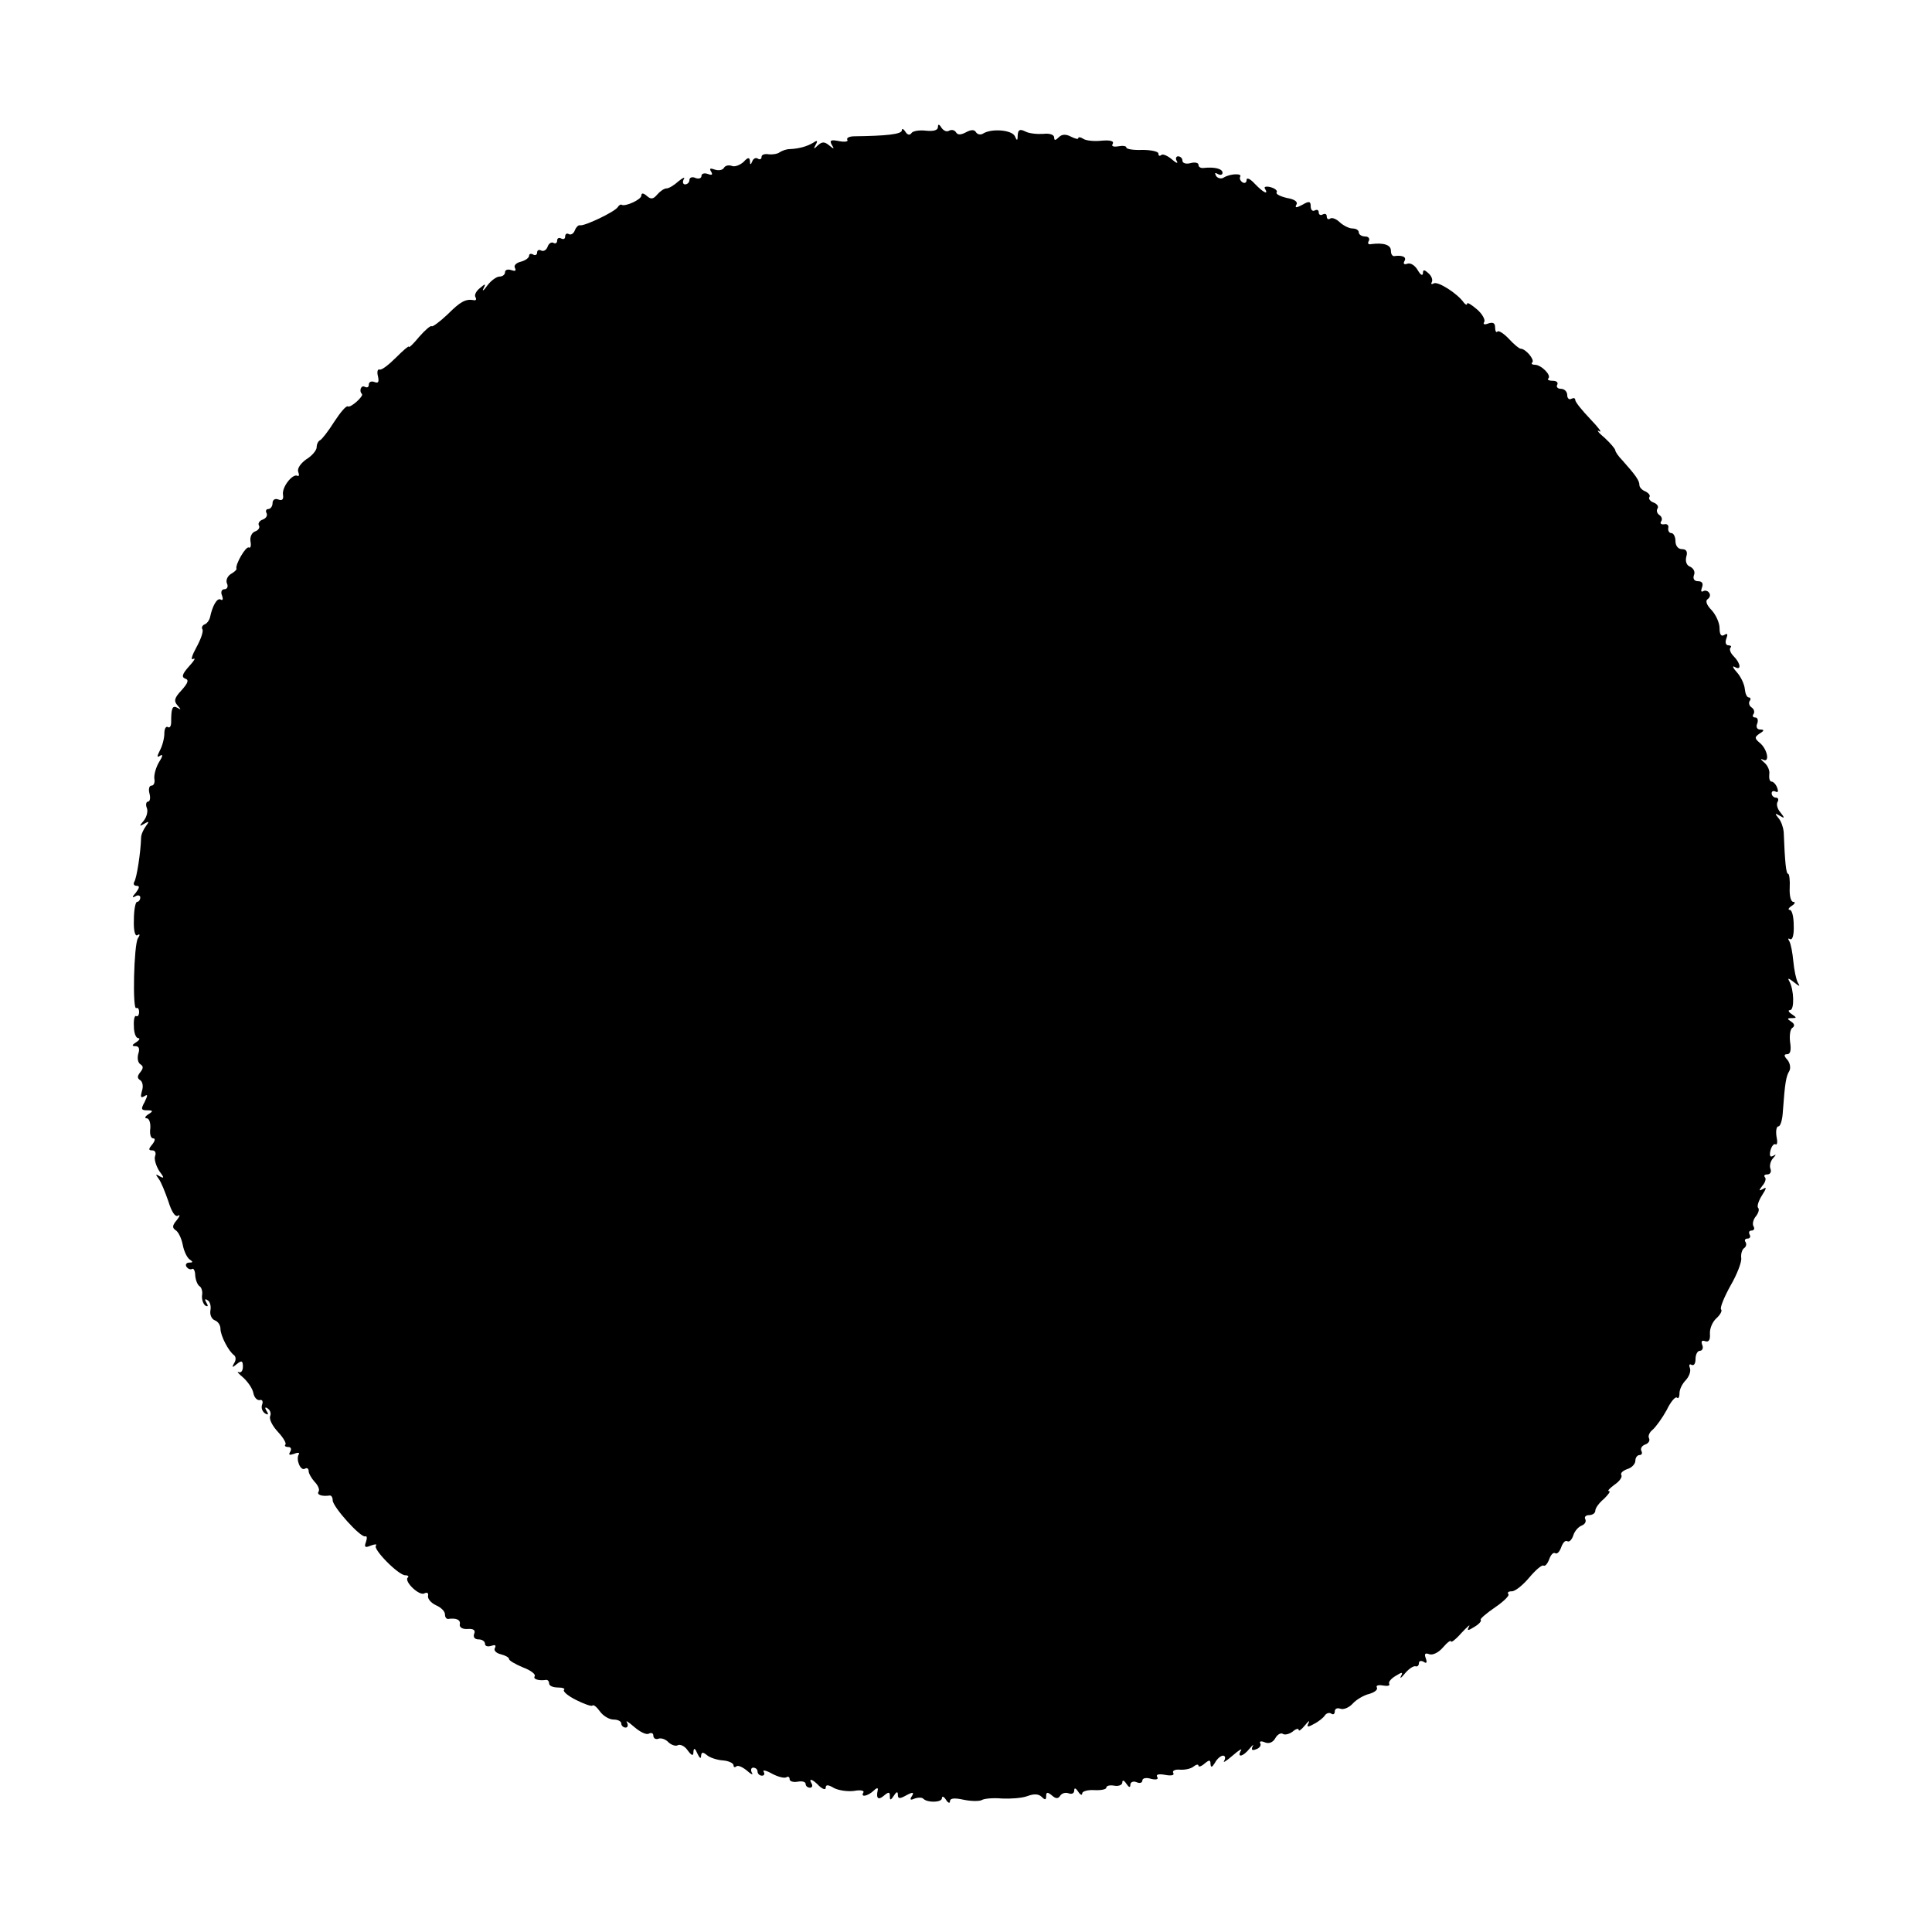
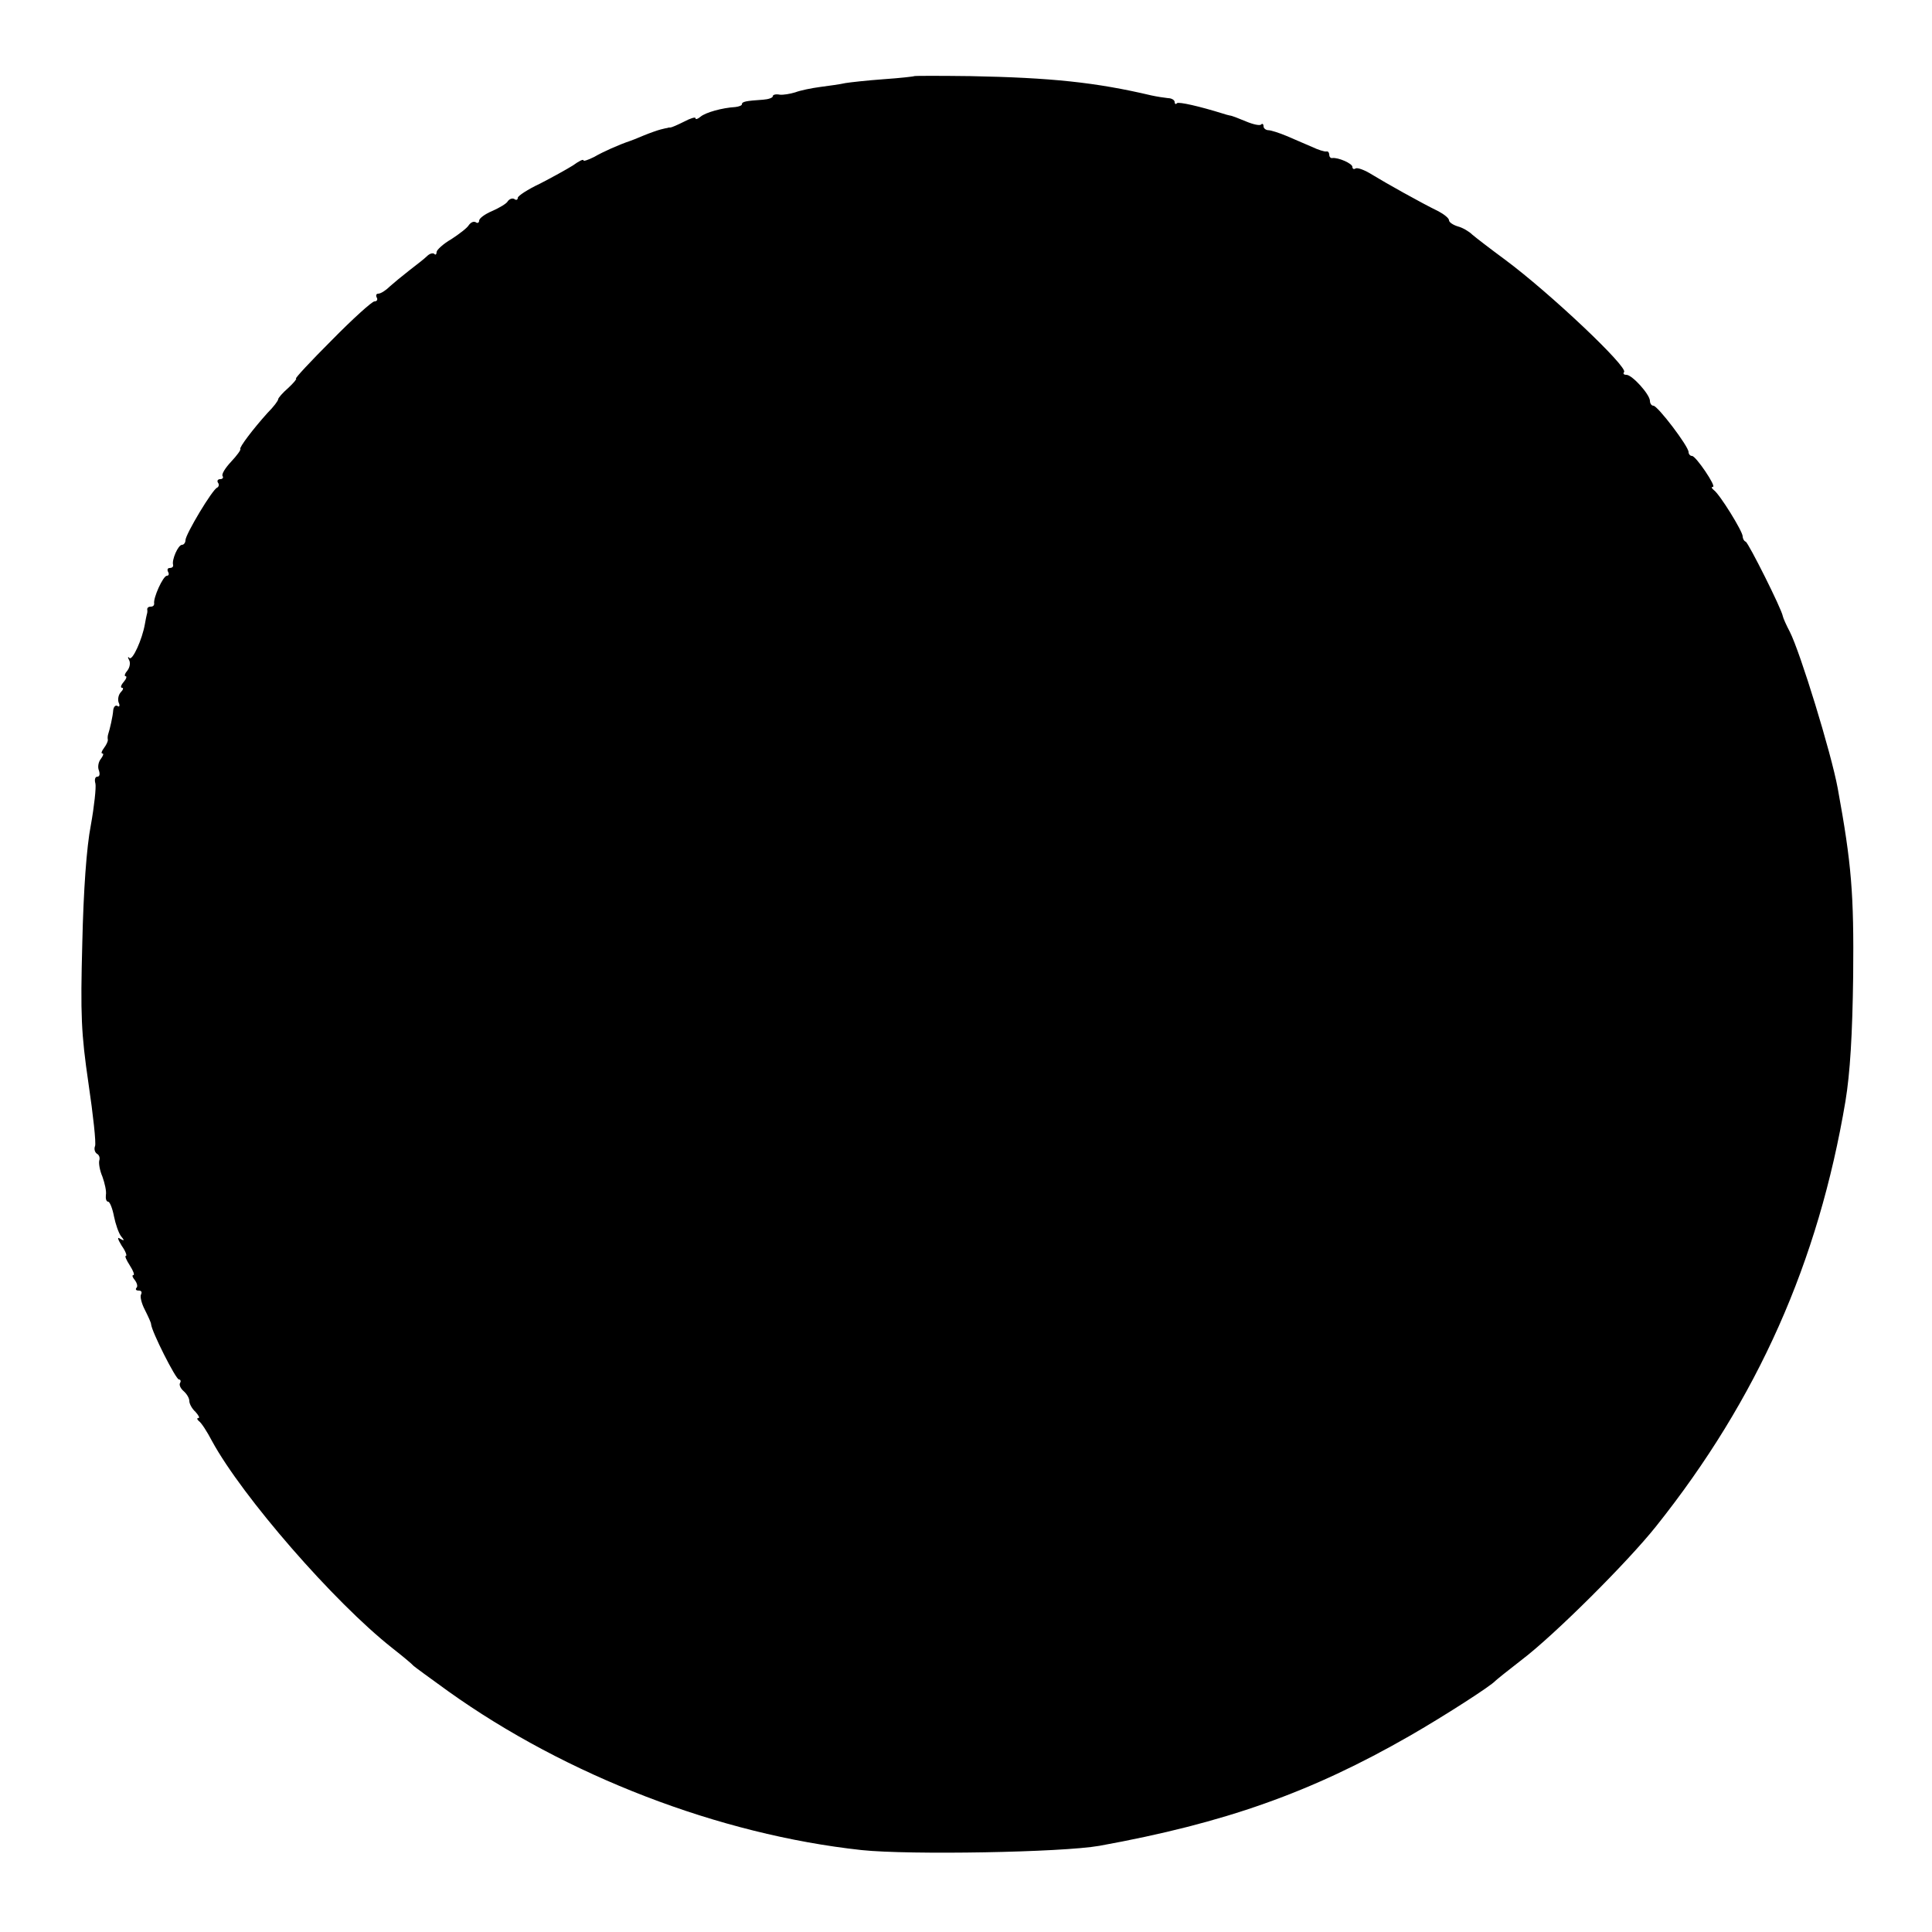
- <svg xmlns="http://www.w3.org/2000/svg" version="1.0" width="482pt" height="482pt" viewBox="0 0 482 482" preserveAspectRatio="xMidYMid meet">
-   <g transform="translate(0,482) scale(0.1,-0.1)" fill="#000000" stroke="none">
-     <path d="M2340 4503 c0 -8 -11 -11 -30 -9 -17 2 -33 -1 -36 -6 -4 -6 -10 -5 -15 3 -5 8 -9 9 -9 4 0 -10 -39 -14 -118 -15 -13 0 -21 -4 -18 -9 3 -4 -6 -6 -21 -3 -20 4 -24 2 -18 -9 7 -11 6 -12 -6 -2 -12 10 -18 10 -29 0 -10 -10 -11 -9 -5 2 6 10 4 12 -6 5 -15 -9 -35 -15 -59 -16 -8 0 -19 -4 -25 -8 -5 -4 -18 -6 -27 -5 -10 2 -18 -1 -18 -6 0 -6 -4 -8 -9 -5 -5 4 -12 0 -14 -6 -4 -10 -6 -10 -6 0 -1 10 -5 10 -16 -2 -9 -8 -22 -13 -29 -10 -8 3 -17 1 -20 -5 -4 -6 -14 -7 -23 -4 -11 4 -14 3 -9 -5 5 -8 2 -10 -8 -6 -9 3 -16 1 -16 -5 0 -6 -7 -8 -15 -5 -8 4 -15 1 -15 -5 0 -6 -5 -11 -11 -11 -5 0 -7 6 -3 13 4 6 -2 4 -13 -5 -11 -10 -24 -18 -30 -18 -6 0 -16 -7 -23 -15 -10 -12 -16 -13 -26 -4 -9 8 -14 8 -14 1 0 -10 -40 -28 -49 -23 -2 2 -7 -1 -10 -6 -8 -12 -84 -48 -94 -45 -4 1 -10 -5 -13 -13 -3 -8 -10 -12 -15 -9 -5 3 -9 0 -9 -6 0 -6 -4 -8 -10 -5 -5 3 -10 1 -10 -5 0 -6 -4 -9 -9 -6 -5 3 -12 -1 -15 -10 -3 -8 -10 -12 -16 -9 -5 3 -10 1 -10 -5 0 -6 -5 -8 -10 -5 -5 3 -10 2 -10 -3 0 -5 -9 -12 -21 -15 -12 -3 -18 -10 -14 -16 3 -7 0 -8 -9 -5 -9 3 -16 1 -16 -5 0 -6 -6 -11 -14 -11 -7 0 -21 -10 -30 -22 -9 -13 -14 -16 -10 -8 7 13 5 13 -9 1 -9 -7 -14 -17 -11 -22 3 -5 2 -9 -3 -8 -21 4 -34 -3 -66 -35 -20 -19 -38 -32 -40 -30 -2 3 -16 -9 -31 -26 -14 -17 -26 -29 -26 -25 0 3 -14 -9 -32 -27 -18 -18 -36 -32 -41 -30 -5 2 -7 -6 -4 -17 3 -14 1 -18 -9 -14 -8 3 -14 0 -14 -7 0 -6 -4 -8 -10 -5 -9 5 -15 -10 -7 -18 5 -5 -28 -35 -35 -31 -4 3 -19 -15 -34 -38 -15 -24 -31 -44 -35 -46 -5 -2 -9 -10 -9 -18 0 -7 -11 -21 -26 -30 -14 -10 -23 -23 -20 -31 3 -8 2 -12 -2 -10 -12 6 -39 -28 -36 -47 2 -12 -2 -16 -12 -12 -8 3 -14 -1 -14 -9 0 -8 -5 -15 -11 -15 -5 0 -7 -5 -4 -10 3 -6 -1 -13 -9 -16 -9 -3 -13 -10 -10 -15 3 -5 -1 -12 -10 -15 -8 -3 -13 -14 -11 -25 2 -11 0 -17 -4 -15 -7 5 -35 -43 -31 -53 1 -2 -5 -8 -14 -13 -8 -5 -13 -15 -10 -23 4 -8 1 -15 -6 -15 -7 0 -10 -7 -6 -16 3 -8 2 -13 -3 -10 -9 6 -21 -15 -27 -44 -2 -8 -8 -16 -14 -18 -5 -2 -8 -8 -5 -12 3 -5 -4 -25 -15 -45 -11 -20 -15 -33 -8 -29 7 4 3 -4 -10 -18 -17 -19 -20 -27 -10 -31 10 -3 7 -11 -9 -29 -18 -19 -20 -27 -10 -38 9 -10 9 -12 0 -6 -13 7 -16 0 -16 -36 0 -10 -4 -15 -8 -12 -5 3 -9 -4 -9 -16 0 -12 -5 -31 -11 -42 -8 -16 -8 -19 1 -13 7 4 6 -2 -3 -16 -8 -13 -13 -32 -12 -41 2 -10 -1 -18 -7 -18 -6 0 -8 -9 -5 -20 3 -11 1 -20 -4 -20 -4 0 -6 -7 -3 -15 4 -8 0 -23 -7 -32 -12 -14 -12 -16 1 -8 12 7 13 6 4 -6 -6 -8 -12 -21 -12 -29 -1 -37 -11 -101 -17 -110 -3 -5 -1 -10 6 -10 8 0 7 -5 -2 -17 -10 -11 -10 -14 -1 -9 6 4 12 2 12 -3 0 -6 -4 -11 -8 -11 -4 0 -8 -20 -8 -45 -1 -27 3 -42 9 -38 6 4 7 1 1 -8 -10 -16 -14 -180 -4 -174 4 2 7 -2 7 -10 0 -8 -4 -12 -7 -10 -4 3 -7 -9 -6 -25 0 -17 5 -30 11 -30 5 0 3 -5 -5 -10 -11 -7 -12 -10 -2 -10 9 0 11 -7 7 -19 -3 -11 -1 -22 5 -26 8 -5 8 -10 0 -20 -8 -10 -8 -15 0 -20 6 -4 8 -16 4 -27 -4 -15 -3 -18 6 -13 9 6 9 3 1 -14 -10 -18 -9 -21 6 -21 15 0 16 -2 3 -10 -8 -5 -10 -10 -4 -10 6 0 10 -11 9 -25 -2 -14 1 -25 7 -25 6 0 5 -6 -2 -15 -10 -12 -10 -15 0 -15 7 0 10 -6 7 -14 -3 -7 2 -24 10 -37 13 -17 13 -20 2 -14 -11 7 -12 6 -3 -6 6 -8 16 -33 24 -56 8 -26 17 -40 24 -36 6 4 5 -1 -3 -11 -11 -13 -12 -19 -3 -25 7 -4 15 -21 18 -37 3 -16 11 -32 17 -36 9 -6 9 -8 -1 -8 -7 0 -10 -5 -7 -10 4 -6 10 -8 14 -6 4 3 8 -5 8 -16 1 -12 6 -24 11 -27 5 -3 8 -14 6 -23 -1 -10 3 -21 8 -25 7 -4 8 -1 3 7 -5 8 -4 11 3 6 6 -3 9 -15 7 -25 -2 -11 3 -22 11 -25 8 -3 14 -12 14 -21 0 -17 20 -56 34 -66 5 -4 5 -13 0 -20 -6 -11 -5 -12 7 -2 12 10 15 8 15 -7 0 -10 -5 -16 -11 -13 -5 2 0 -4 12 -14 11 -10 23 -27 25 -38 2 -11 9 -19 16 -18 6 2 9 -3 6 -11 -3 -8 0 -17 7 -22 8 -5 10 -3 4 6 -5 8 -4 11 3 6 6 -4 9 -12 6 -19 -3 -8 6 -25 20 -40 13 -14 21 -28 18 -31 -3 -3 0 -6 7 -6 7 0 9 -5 5 -12 -5 -8 -2 -9 10 -5 9 4 15 3 11 -2 -7 -13 5 -42 16 -35 5 3 9 0 9 -6 0 -6 7 -18 15 -27 8 -8 13 -19 10 -24 -6 -8 8 -13 28 -10 4 0 7 -5 7 -12 0 -16 69 -93 81 -90 5 2 5 -5 2 -14 -5 -13 -2 -15 12 -9 11 4 16 4 13 0 -9 -8 56 -74 73 -74 7 0 10 -3 6 -6 -9 -10 30 -47 42 -39 7 3 10 1 9 -6 -2 -7 7 -18 20 -24 12 -5 22 -15 22 -22 0 -7 3 -12 8 -12 20 3 32 -2 29 -14 -1 -7 7 -12 20 -11 14 1 20 -3 16 -12 -3 -8 1 -14 11 -14 9 0 16 -5 16 -11 0 -6 7 -8 16 -5 9 3 12 2 9 -5 -4 -6 2 -13 14 -16 12 -3 21 -8 21 -12 0 -4 16 -13 35 -21 19 -7 32 -17 29 -22 -5 -7 10 -12 29 -9 4 0 7 -4 7 -9 0 -6 10 -10 22 -10 12 0 19 -3 15 -6 -3 -4 10 -15 30 -25 20 -10 39 -17 41 -14 3 3 11 -4 19 -15 8 -11 23 -20 34 -20 10 0 19 -4 19 -10 0 -5 5 -10 11 -10 5 0 7 6 3 13 -4 6 4 1 19 -12 14 -12 30 -20 36 -16 6 3 11 1 11 -5 0 -7 6 -10 12 -8 7 3 19 -1 26 -9 8 -7 18 -10 23 -7 6 3 17 -2 24 -12 11 -15 15 -16 15 -4 1 10 4 9 10 -5 5 -11 9 -14 9 -6 1 10 4 11 15 2 7 -6 25 -12 40 -13 14 -1 26 -7 26 -12 0 -5 3 -6 7 -3 3 4 15 -1 26 -10 11 -10 17 -12 13 -6 -4 7 -2 13 3 13 6 0 11 -4 11 -10 0 -5 5 -10 11 -10 5 0 8 4 4 10 -3 5 7 3 21 -5 15 -8 31 -12 36 -9 4 3 8 1 8 -5 0 -5 9 -8 20 -6 11 2 20 0 20 -6 0 -5 5 -9 11 -9 5 0 7 5 4 10 -9 15 2 12 19 -6 9 -8 16 -10 16 -4 0 8 6 8 21 -1 12 -6 34 -9 50 -7 15 3 26 1 23 -4 -8 -13 11 -9 25 4 7 7 12 9 11 3 -5 -22 1 -27 15 -15 12 10 15 10 15 -1 0 -11 2 -11 10 1 7 11 10 11 10 2 0 -10 5 -10 21 -1 17 9 20 8 14 -2 -6 -9 -4 -11 7 -6 9 3 19 3 22 -1 11 -10 46 -9 46 2 0 6 5 4 10 -4 5 -8 10 -10 10 -4 0 8 11 9 34 4 19 -4 39 -4 45 -1 6 4 29 6 51 4 21 -1 50 1 63 6 16 6 28 6 36 -2 8 -8 11 -8 11 2 0 10 3 11 14 2 10 -9 16 -9 21 -1 4 6 13 9 21 6 8 -3 14 0 14 7 0 8 4 6 10 -3 5 -8 10 -10 10 -4 0 5 14 9 30 8 17 -1 30 2 30 6 0 5 9 7 20 5 11 -2 20 2 20 8 0 7 4 6 10 -3 6 -9 10 -11 10 -3 0 7 7 10 15 7 8 -4 15 -2 15 4 0 6 10 8 22 4 13 -3 19 -1 15 5 -4 6 4 8 20 5 15 -3 24 -1 20 5 -3 5 4 9 16 8 12 -1 28 2 35 8 6 5 12 6 12 2 0 -4 7 -2 15 5 12 10 15 10 15 -1 1 -10 4 -8 11 3 5 10 15 18 20 18 6 0 7 -6 3 -13 -4 -6 5 -1 21 13 16 14 25 19 21 13 -11 -19 5 -16 21 4 8 10 12 12 8 6 -4 -9 -1 -11 9 -7 9 3 13 10 10 15 -3 5 3 6 12 2 10 -4 20 0 26 11 5 9 14 14 19 10 5 -3 16 0 24 6 8 7 15 9 15 4 0 -4 7 1 16 12 8 10 12 13 9 6 -6 -11 -3 -12 13 -3 12 6 24 16 27 21 4 6 11 8 16 5 5 -4 9 -1 9 5 0 7 6 10 14 7 8 -3 22 3 31 13 9 10 28 21 41 24 14 4 22 11 19 16 -3 5 4 7 15 5 11 -2 18 -1 16 4 -3 4 4 13 16 20 16 10 19 10 13 -1 -3 -7 1 -4 10 7 9 11 21 19 26 18 5 -2 9 2 9 8 0 5 5 7 12 3 7 -5 9 -2 5 9 -4 11 -2 14 9 10 8 -3 23 4 34 17 11 13 20 19 20 15 0 -4 12 5 26 21 15 16 23 23 19 16 -6 -11 -3 -11 13 -1 12 7 19 15 16 18 -2 2 14 16 36 31 22 15 37 30 33 33 -3 4 0 7 9 7 8 0 27 15 43 34 16 19 32 33 36 30 4 -2 10 5 14 16 4 11 10 18 15 15 5 -3 11 4 15 15 4 11 10 18 15 15 5 -3 11 3 15 14 3 11 13 22 21 25 8 3 12 10 9 16 -3 5 1 10 9 10 9 0 16 5 16 11 0 7 10 20 22 30 11 11 17 19 12 19 -5 0 2 7 14 16 12 8 20 19 17 24 -3 5 4 11 15 15 11 3 20 13 20 21 0 8 5 14 11 14 5 0 7 5 4 10 -3 6 1 13 9 16 9 3 13 10 10 16 -3 5 1 15 9 21 8 7 24 29 35 49 10 21 22 35 26 31 3 -3 6 1 6 11 0 10 7 24 16 33 8 9 13 22 10 30 -3 8 -1 11 4 8 6 -3 10 3 10 14 0 12 5 21 11 21 6 0 9 7 6 14 -4 10 -1 13 7 10 9 -3 13 3 12 18 -1 13 6 30 16 39 10 9 15 19 12 22 -4 3 7 30 23 59 17 29 29 61 27 70 -1 10 2 20 7 24 5 3 7 10 4 15 -4 5 -1 9 5 9 6 0 8 5 5 10 -3 6 -1 10 5 10 6 0 8 5 5 10 -4 6 -1 18 6 26 6 8 9 17 5 21 -3 3 1 17 10 31 11 17 12 22 3 16 -11 -6 -12 -5 -2 8 7 8 10 18 6 21 -3 4 -1 7 6 7 7 0 11 6 8 14 -3 7 0 19 6 26 9 10 9 11 0 6 -7 -4 -9 1 -6 14 3 11 9 18 13 15 4 -2 5 7 2 20 -2 14 0 25 5 25 5 0 10 17 11 38 5 70 8 87 16 100 4 7 2 19 -4 27 -10 11 -10 15 -1 15 8 0 10 11 7 30 -2 16 0 33 6 36 6 4 5 10 -3 15 -11 7 -11 9 1 9 13 0 13 1 0 10 -8 5 -10 10 -4 10 11 0 10 51 -2 72 -5 9 -2 8 11 -2 15 -12 17 -12 10 -1 -4 8 -9 31 -11 53 -2 21 -6 43 -10 50 -4 6 -3 8 2 5 6 -3 10 11 9 34 0 21 -4 39 -10 39 -5 0 -3 5 5 10 8 5 10 10 4 10 -6 0 -10 15 -9 35 1 19 -1 35 -4 35 -5 0 -8 28 -11 105 -1 10 -6 26 -13 34 -10 12 -9 13 3 6 13 -8 13 -6 2 8 -8 9 -11 21 -7 27 3 5 1 10 -4 10 -6 0 -11 5 -11 11 0 5 4 7 10 4 6 -3 7 1 4 9 -3 9 -10 16 -14 16 -5 0 -7 8 -6 18 2 9 -4 23 -13 30 -9 8 -10 10 -3 7 18 -10 12 26 -8 42 -13 11 -13 14 0 23 12 7 12 10 1 10 -7 0 -11 6 -7 15 3 8 1 15 -5 15 -6 0 -8 4 -4 9 3 5 1 12 -5 16 -6 4 -8 11 -5 16 4 5 2 9 -2 9 -5 0 -9 10 -10 21 -1 12 -10 31 -20 42 -10 11 -12 17 -5 13 17 -10 15 9 -3 27 -8 8 -11 17 -8 21 4 3 1 6 -5 6 -6 0 -9 7 -5 17 4 11 3 14 -5 9 -8 -5 -12 1 -12 17 0 13 -9 33 -20 45 -12 12 -16 23 -10 27 6 4 8 11 4 16 -3 5 -10 7 -15 4 -5 -3 -6 1 -3 9 4 10 1 16 -10 16 -9 0 -13 6 -10 15 4 8 -1 17 -9 21 -9 3 -13 13 -10 25 4 13 0 19 -11 19 -9 0 -16 8 -16 20 0 11 -5 20 -10 20 -6 0 -9 6 -8 13 2 6 -3 11 -10 9 -8 -1 -11 2 -8 7 4 5 2 12 -4 16 -6 4 -8 11 -5 16 4 5 -1 12 -9 15 -9 3 -14 10 -11 14 3 4 -2 10 -10 14 -8 3 -15 10 -15 16 0 11 -9 24 -42 61 -10 10 -18 22 -18 25 0 4 -12 18 -27 32 -16 13 -21 21 -13 16 8 -4 -2 9 -22 30 -21 22 -38 43 -38 48 0 5 -4 6 -10 3 -5 -3 -10 1 -10 9 0 9 -7 16 -16 16 -8 0 -12 5 -9 10 3 6 -2 10 -11 10 -10 0 -15 3 -11 6 8 8 -18 34 -34 34 -7 0 -10 3 -6 6 6 7 -17 34 -29 34 -4 0 -17 11 -29 24 -13 14 -26 22 -29 19 -3 -4 -6 1 -6 10 0 11 -5 14 -17 10 -10 -4 -14 -2 -10 4 3 5 -5 20 -18 31 -14 12 -25 19 -25 14 0 -4 -4 -2 -8 3 -16 23 -65 54 -75 48 -5 -3 -8 -2 -5 3 3 5 0 15 -8 22 -11 10 -14 10 -14 0 -1 -7 -6 -4 -13 8 -7 12 -18 19 -26 16 -8 -3 -11 0 -7 7 6 10 -6 15 -26 12 -5 0 -8 6 -8 14 0 14 -18 20 -49 16 -7 -2 -10 2 -6 8 3 6 -1 11 -9 11 -9 0 -16 5 -16 10 0 6 -7 10 -16 10 -8 0 -22 7 -31 15 -8 8 -19 13 -24 10 -5 -4 -9 -1 -9 5 0 6 -4 8 -10 5 -5 -3 -10 -1 -10 5 0 6 -4 8 -10 5 -5 -3 -10 1 -10 10 0 13 -4 14 -21 4 -15 -8 -19 -8 -15 0 5 7 -4 14 -23 17 -17 4 -29 10 -26 14 3 4 -4 10 -15 13 -11 3 -18 1 -14 -4 10 -17 -5 -9 -26 13 -11 12 -20 16 -20 9 0 -7 -5 -9 -10 -6 -6 4 -8 10 -6 14 6 9 -25 8 -41 -2 -6 -4 -15 -2 -19 4 -4 8 -3 9 4 5 7 -4 12 -2 12 3 0 10 -20 15 -47 12 -7 -1 -13 2 -13 8 0 5 -9 7 -20 4 -11 -3 -20 0 -20 6 0 6 -5 11 -11 11 -5 0 -7 -6 -3 -12 4 -7 -2 -5 -13 5 -11 9 -23 14 -26 10 -4 -3 -7 -2 -7 4 0 5 -18 9 -40 9 -22 -1 -40 2 -40 6 0 4 -9 5 -20 3 -12 -2 -18 0 -14 6 4 7 -6 10 -28 8 -18 -2 -39 0 -46 5 -6 4 -12 5 -12 1 0 -3 -8 -1 -18 4 -13 7 -23 6 -30 -1 -9 -9 -12 -9 -12 -1 0 7 -12 11 -27 9 -16 -1 -36 1 -45 6 -14 7 -18 4 -19 -9 0 -15 -2 -15 -7 -3 -7 16 -58 20 -79 7 -6 -4 -14 -3 -18 3 -4 7 -12 7 -25 0 -13 -7 -21 -7 -25 0 -4 6 -11 7 -17 4 -6 -4 -14 0 -19 7 -6 10 -9 10 -9 2z" />
+ <svg xmlns="http://www.w3.org/2000/svg" version="1.0" width="500pt" height="500pt" viewBox="0 0 500 500" preserveAspectRatio="xMidYMid meet">
+   <g transform="translate(0,500) scale(0.1,-0.1)" fill="#000000" stroke="none">
+     <path d="M2366 4803 c-1 -1 -36 -5 -79 -8 -42 -3 -87 -8 -99 -10 -13 -3 -42 -7 -65 -10 -23 -3 -52 -9 -65 -14 -13 -4 -31 -7 -40 -6 -10 2 -18 0 -18 -4 0 -4 -11 -8 -25 -9 -45 -3 -55 -5 -55 -12 0 -3 -8 -6 -17 -7 -34 -2 -77 -14 -90 -25 -7 -6 -13 -8 -13 -4 0 4 -13 0 -30 -9 -16 -8 -32 -15 -35 -15 -3 0 -6 0 -7 -1 -2 0 -10 -2 -18 -4 -8 -2 -28 -9 -45 -16 -16 -7 -32 -13 -35 -14 -27 -9 -70 -28 -92 -41 -16 -8 -28 -12 -28 -9 0 4 -12 -2 -27 -13 -16 -10 -54 -31 -85 -47 -32 -15 -58 -32 -58 -37 0 -5 -4 -7 -9 -3 -5 3 -13 0 -17 -6 -3 -6 -22 -17 -40 -25 -19 -8 -34 -19 -34 -25 0 -5 -4 -8 -9 -4 -6 3 -13 -1 -18 -8 -4 -7 -25 -23 -45 -36 -21 -12 -38 -28 -38 -33 0 -6 -3 -9 -6 -5 -4 3 -12 1 -19 -6 -7 -7 -28 -23 -46 -37 -18 -14 -41 -33 -51 -42 -10 -10 -23 -18 -29 -18 -5 0 -7 -4 -4 -10 3 -5 1 -10 -6 -10 -6 0 -56 -45 -110 -100 -55 -55 -97 -100 -93 -100 3 0 -6 -11 -20 -24 -15 -13 -26 -26 -26 -29 0 -4 -12 -20 -28 -36 -37 -41 -74 -90 -70 -93 2 -2 -9 -17 -24 -33 -15 -16 -25 -32 -22 -37 3 -4 0 -8 -6 -8 -6 0 -9 -4 -6 -9 4 -5 2 -11 -2 -13 -12 -4 -82 -121 -82 -136 0 -6 -4 -12 -9 -12 -10 0 -27 -39 -23 -52 1 -5 -3 -8 -9 -8 -5 0 -7 -4 -4 -10 3 -5 2 -10 -3 -10 -10 0 -36 -58 -33 -72 0 -5 -3 -8 -9 -8 -6 0 -9 -3 -9 -7 1 -5 0 -10 -1 -13 -1 -3 -3 -14 -5 -25 -7 -40 -32 -95 -40 -88 -4 5 -5 2 -1 -5 4 -7 2 -19 -4 -27 -7 -8 -9 -15 -5 -15 4 0 2 -7 -5 -15 -7 -8 -9 -15 -4 -15 4 0 3 -5 -3 -11 -6 -6 -9 -18 -6 -27 4 -8 2 -13 -3 -9 -5 3 -10 -2 -11 -11 -1 -16 -9 -50 -13 -62 -1 -3 -2 -9 -1 -14 1 -4 -4 -14 -10 -22 -6 -8 -8 -14 -4 -14 4 0 2 -6 -4 -14 -6 -7 -9 -21 -5 -30 3 -9 2 -16 -4 -16 -6 0 -8 -8 -5 -18 2 -10 -3 -58 -12 -108 -11 -56 -19 -169 -22 -304 -5 -187 -3 -234 16 -364 12 -81 20 -154 17 -162 -3 -7 -1 -16 5 -20 6 -3 8 -11 6 -17 -2 -7 1 -26 8 -42 6 -17 11 -38 9 -48 -1 -9 1 -17 6 -17 4 0 11 -17 15 -38 4 -20 12 -43 18 -51 10 -12 9 -13 -2 -7 -8 6 -7 0 4 -18 10 -14 14 -26 11 -26 -4 0 1 -11 10 -25 9 -14 13 -25 9 -25 -4 0 -2 -6 4 -13 6 -8 8 -17 4 -20 -3 -4 -1 -7 6 -7 7 0 9 -4 6 -10 -3 -5 1 -23 10 -40 8 -16 16 -33 16 -37 1 -18 64 -143 72 -143 4 0 6 -4 3 -9 -3 -5 1 -14 9 -21 8 -7 15 -18 15 -26 0 -7 7 -20 16 -28 8 -9 12 -16 7 -16 -4 0 -3 -4 2 -8 6 -4 21 -27 34 -52 78 -143 315 -416 466 -535 28 -22 52 -42 55 -46 3 -3 43 -32 90 -66 305 -218 701 -371 1070 -411 124 -13 518 -6 615 11 325 59 548 138 804 285 87 50 210 129 221 142 3 3 34 28 69 55 84 64 272 251 347 345 263 330 420 684 490 1100 12 73 18 171 20 325 2 212 -4 288 -40 485 -17 92 -97 352 -124 405 -9 17 -17 35 -18 40 -3 19 -89 190 -96 193 -5 2 -8 9 -8 14 0 13 -60 110 -75 120 -5 4 -7 8 -2 8 10 0 -44 80 -54 80 -5 0 -9 5 -9 10 0 15 -80 120 -91 120 -5 0 -9 6 -9 13 -1 17 -46 67 -61 67 -7 0 -9 3 -6 7 12 12 -192 205 -308 291 -38 28 -77 58 -85 65 -8 8 -25 18 -37 21 -13 4 -23 11 -23 16 0 5 -12 15 -27 23 -47 23 -136 73 -172 95 -19 12 -38 19 -43 16 -4 -3 -8 -1 -8 4 0 9 -37 25 -52 23 -5 -1 -8 4 -8 9 0 5 -3 9 -7 8 -5 -1 -21 4 -38 12 -16 7 -46 20 -65 28 -19 8 -41 15 -47 15 -7 0 -13 5 -13 10 0 6 -3 8 -6 5 -3 -4 -21 0 -40 8 -19 8 -37 15 -41 15 -5 1 -12 3 -18 5 -61 19 -114 31 -119 27 -3 -4 -6 -2 -6 3 0 5 -8 10 -17 10 -10 1 -29 4 -43 7 -144 34 -260 46 -468 50 -79 1 -145 1 -146 0z" />
  </g>
</svg>
